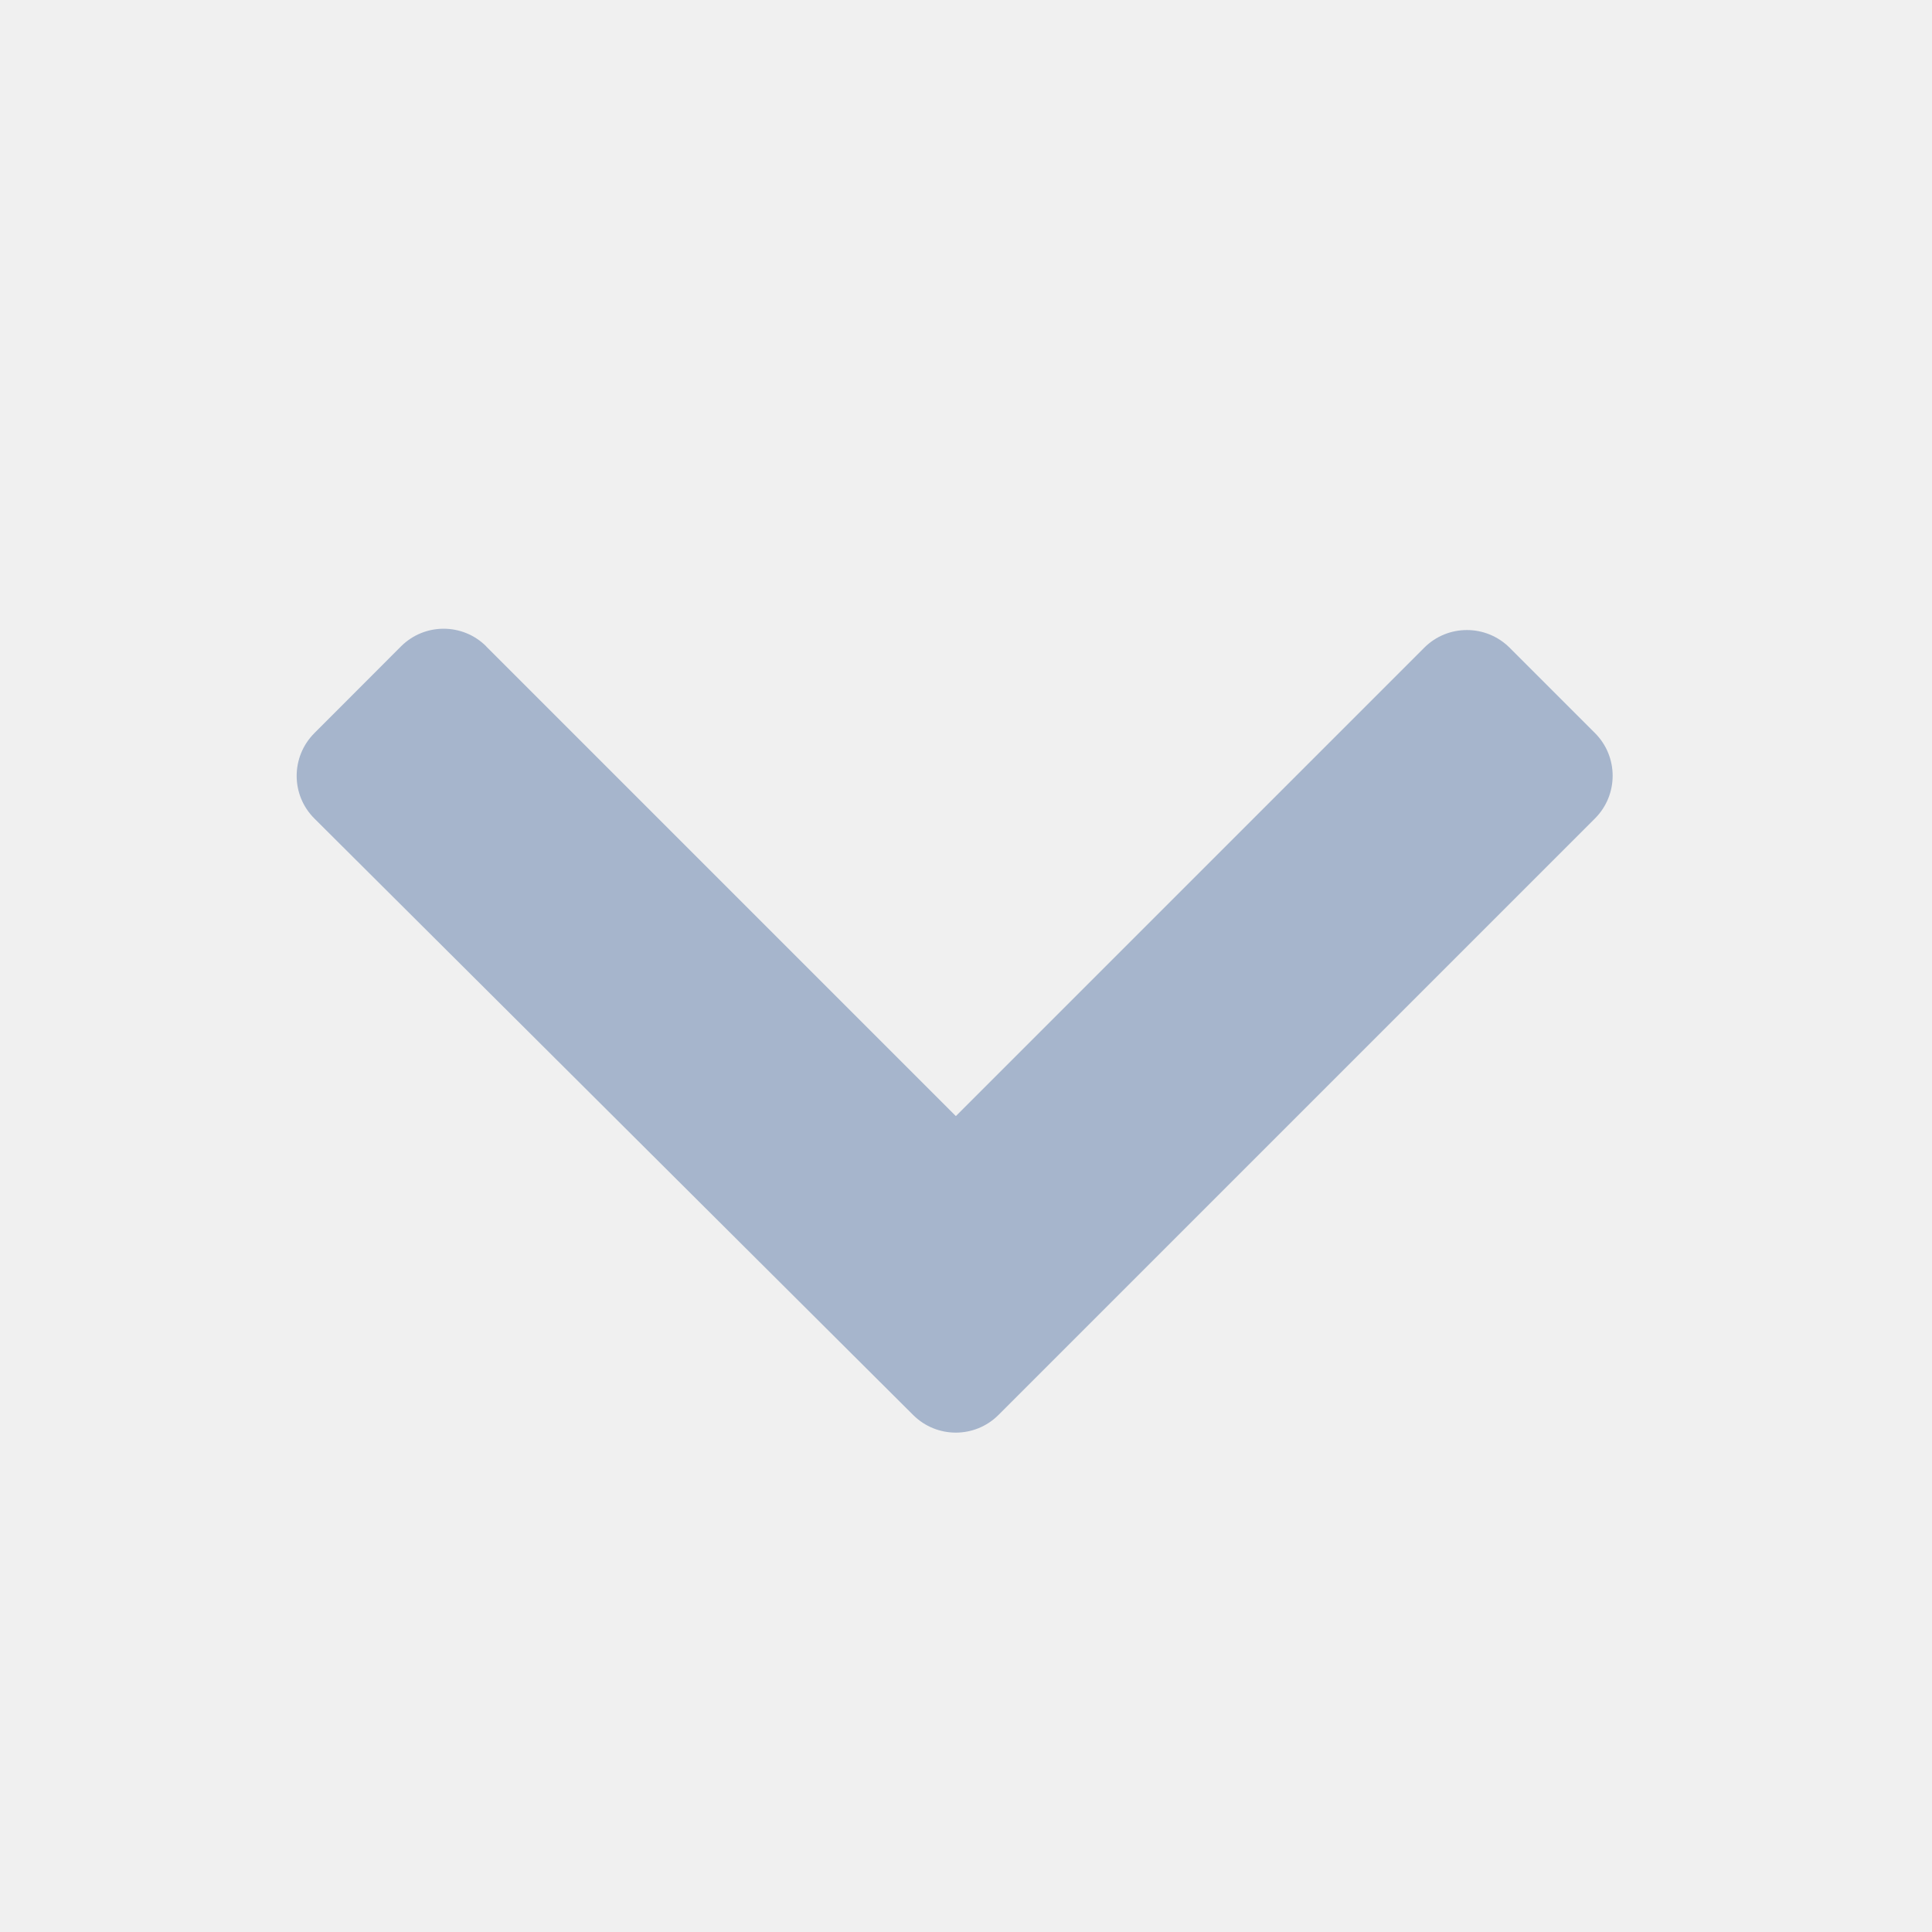
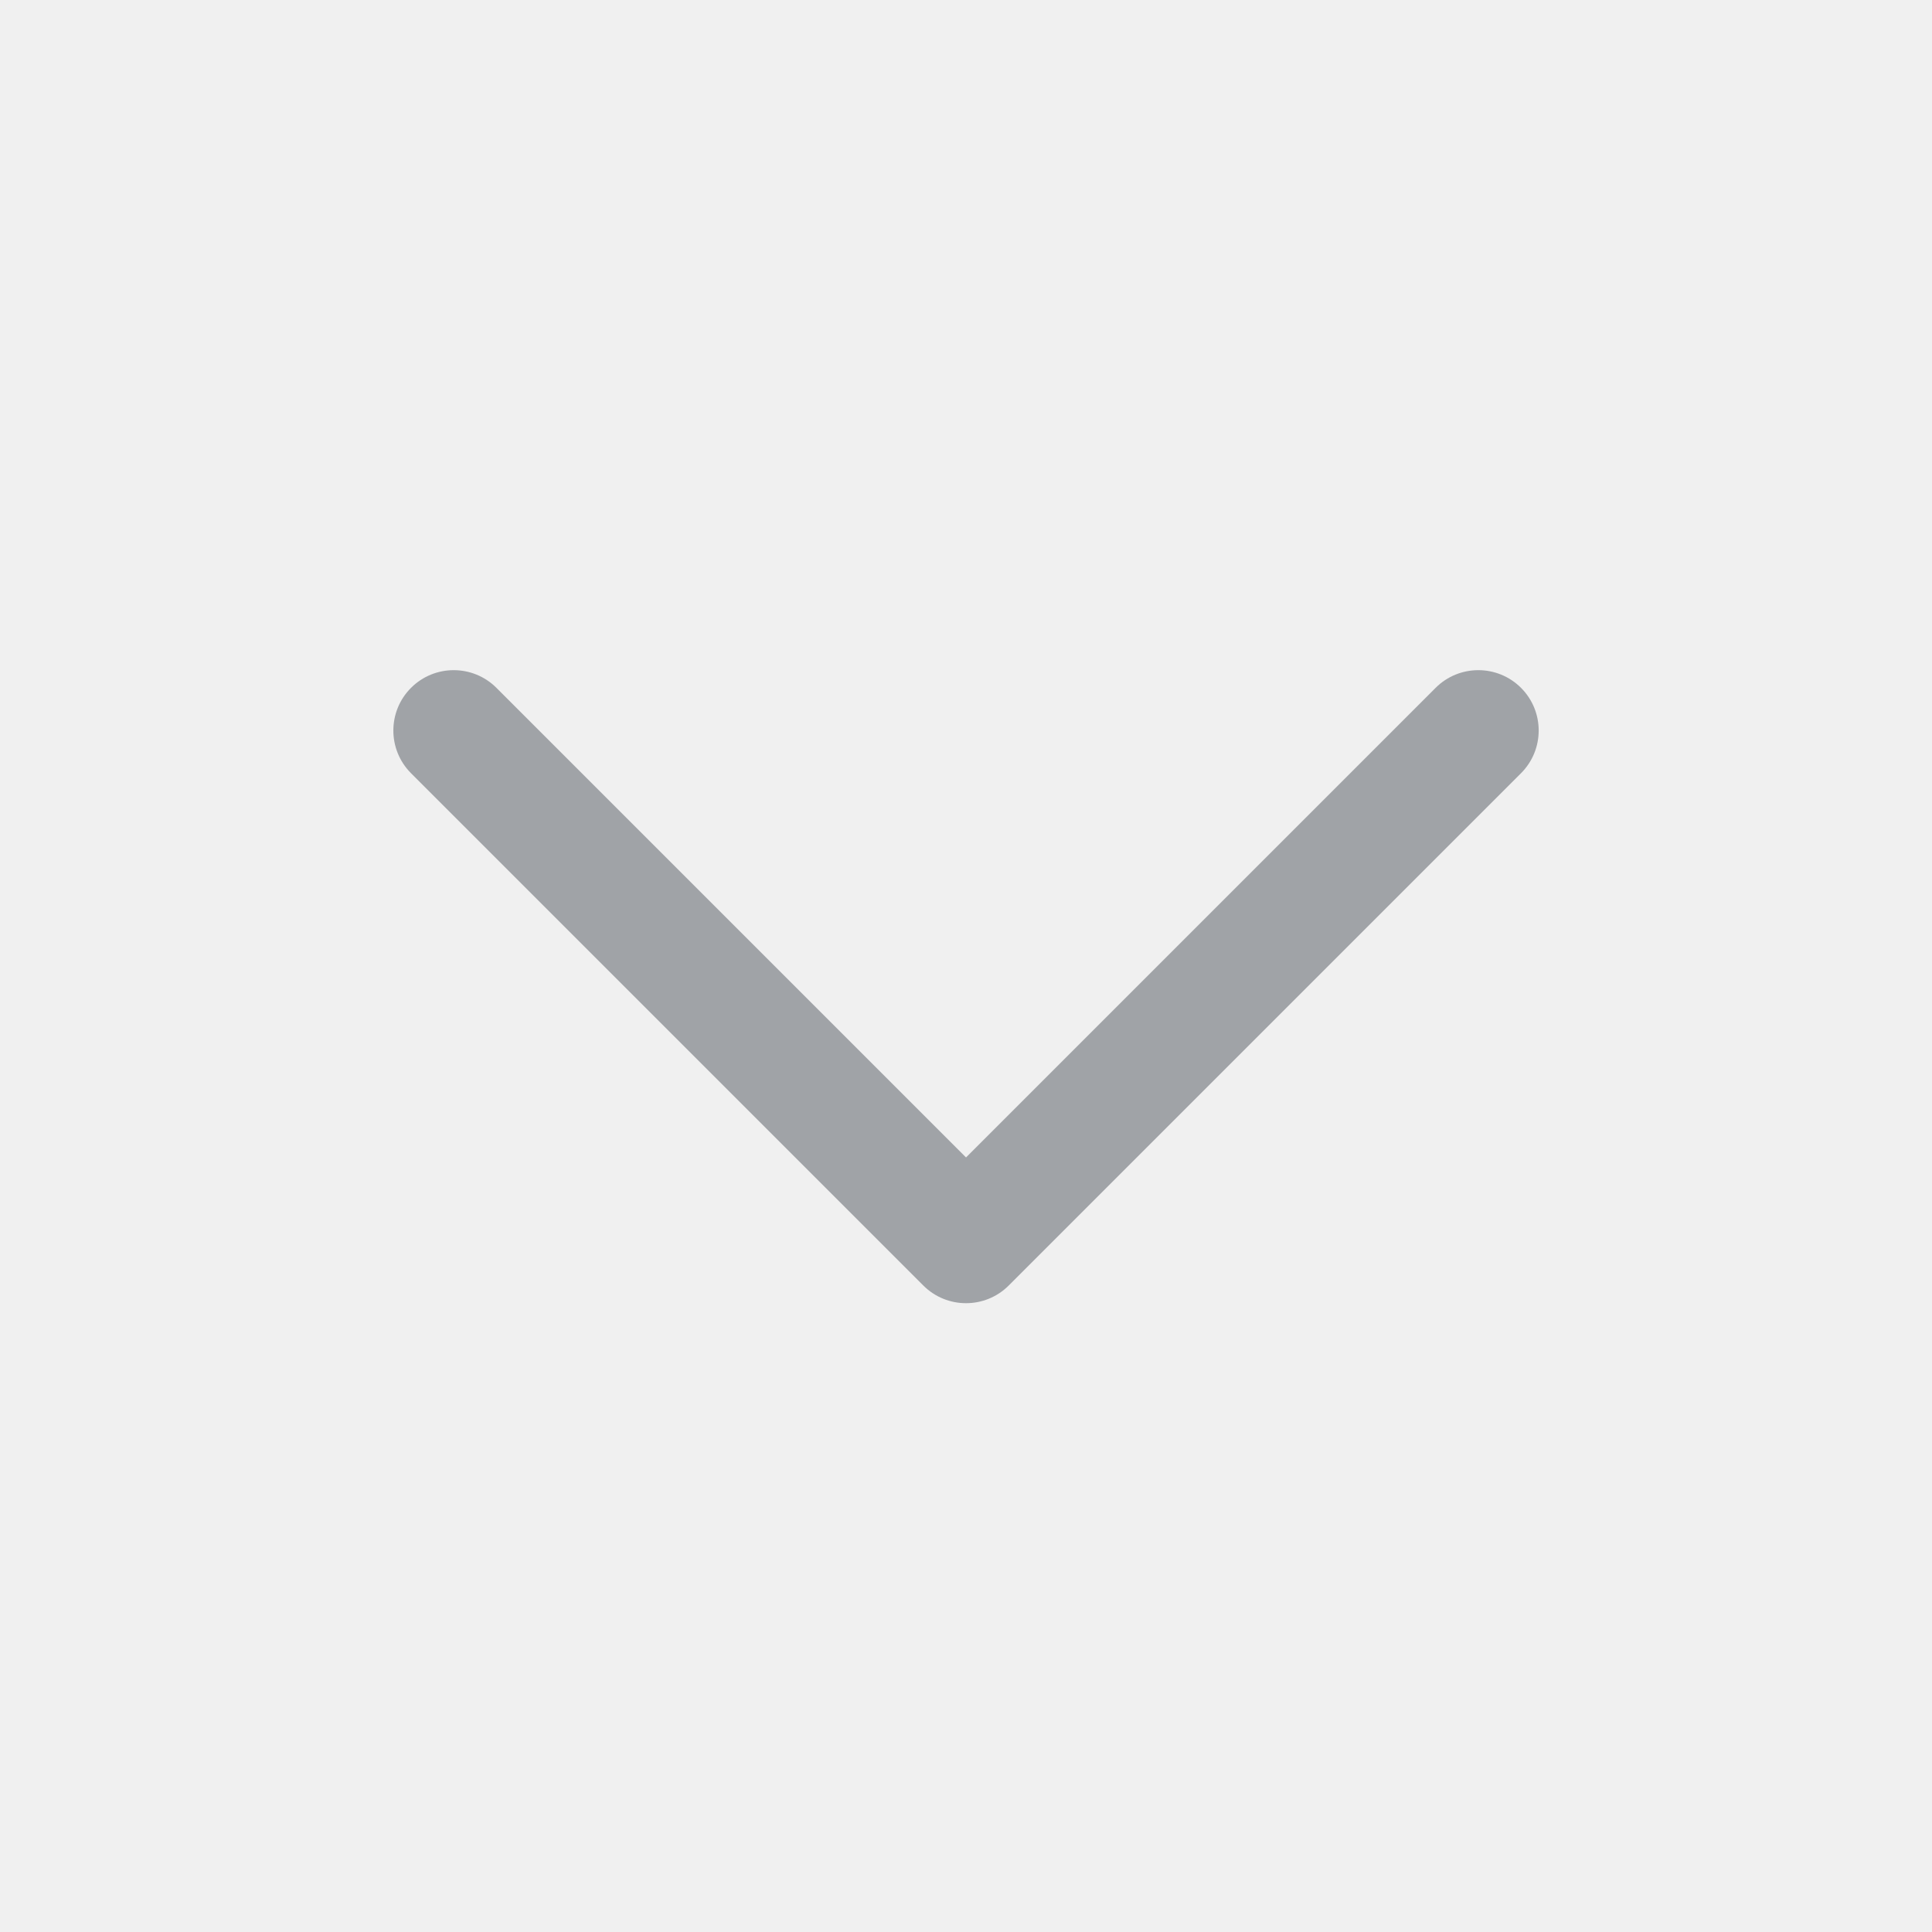
<svg xmlns="http://www.w3.org/2000/svg" xmlns:xlink="http://www.w3.org/1999/xlink" width="16px" height="16px" viewBox="0 0 16 16" version="1.1">
  <defs>
    <rect id="path-1" x="0" y="0" width="16" height="16" />
  </defs>
-   <g id="ic_arrows_down" stroke="none" stroke-width="1" fill="none" fill-rule="evenodd">
+   <g id="icon/ic_arrows_down" stroke="none" stroke-width="1" fill="none" fill-rule="evenodd">
    <mask id="mask-2" fill="white">
      <use xlink:href="#path-1" />
    </mask>
    <use id="矩形" fill="#D8D8D8" opacity="0" xlink:href="#path-1" />
-     <path d="M7.916,9.243 L11.795,5.364 C11.99,5.169 12.306,5.169 12.502,5.364 L13.209,6.071 C13.404,6.266 13.404,6.583 13.209,6.778 L8.269,11.718 C8.074,11.913 7.758,11.913 7.563,11.719 L2.604,6.779 C2.408,6.584 2.408,6.268 2.603,6.072 C2.603,6.072 2.603,6.072 2.603,6.072 L3.32,5.354 C3.515,5.158 3.832,5.158 4.027,5.353 C4.027,5.353 4.027,5.353 4.027,5.354 L7.916,9.243 L7.916,9.243 Z" id="Combined-Shape" fill="#A6B5CC" mask="url(#mask-2)" />
+     <path d="M5.5,3.05 L5.5,8.55 L5.5,8.55 L11,8.55 C11.276,8.55 11.5,8.774 11.5,9.05 C11.5,9.326 11.276,9.55 11,9.55 L5,9.55 C4.724,9.55 4.5,9.326 4.5,9.05 L4.5,3.05 C4.5,2.774 4.724,2.55 5,2.55 C5.276,2.55 5.5,2.774 5.5,3.05 Z" id="Path" fill="#A0A3A7" fill-rule="nonzero" mask="url(#mask-2)" transform="translate(8, 6.049747) rotate(-45) translate(-8, -6.049747) " />
  </g>
</svg>
